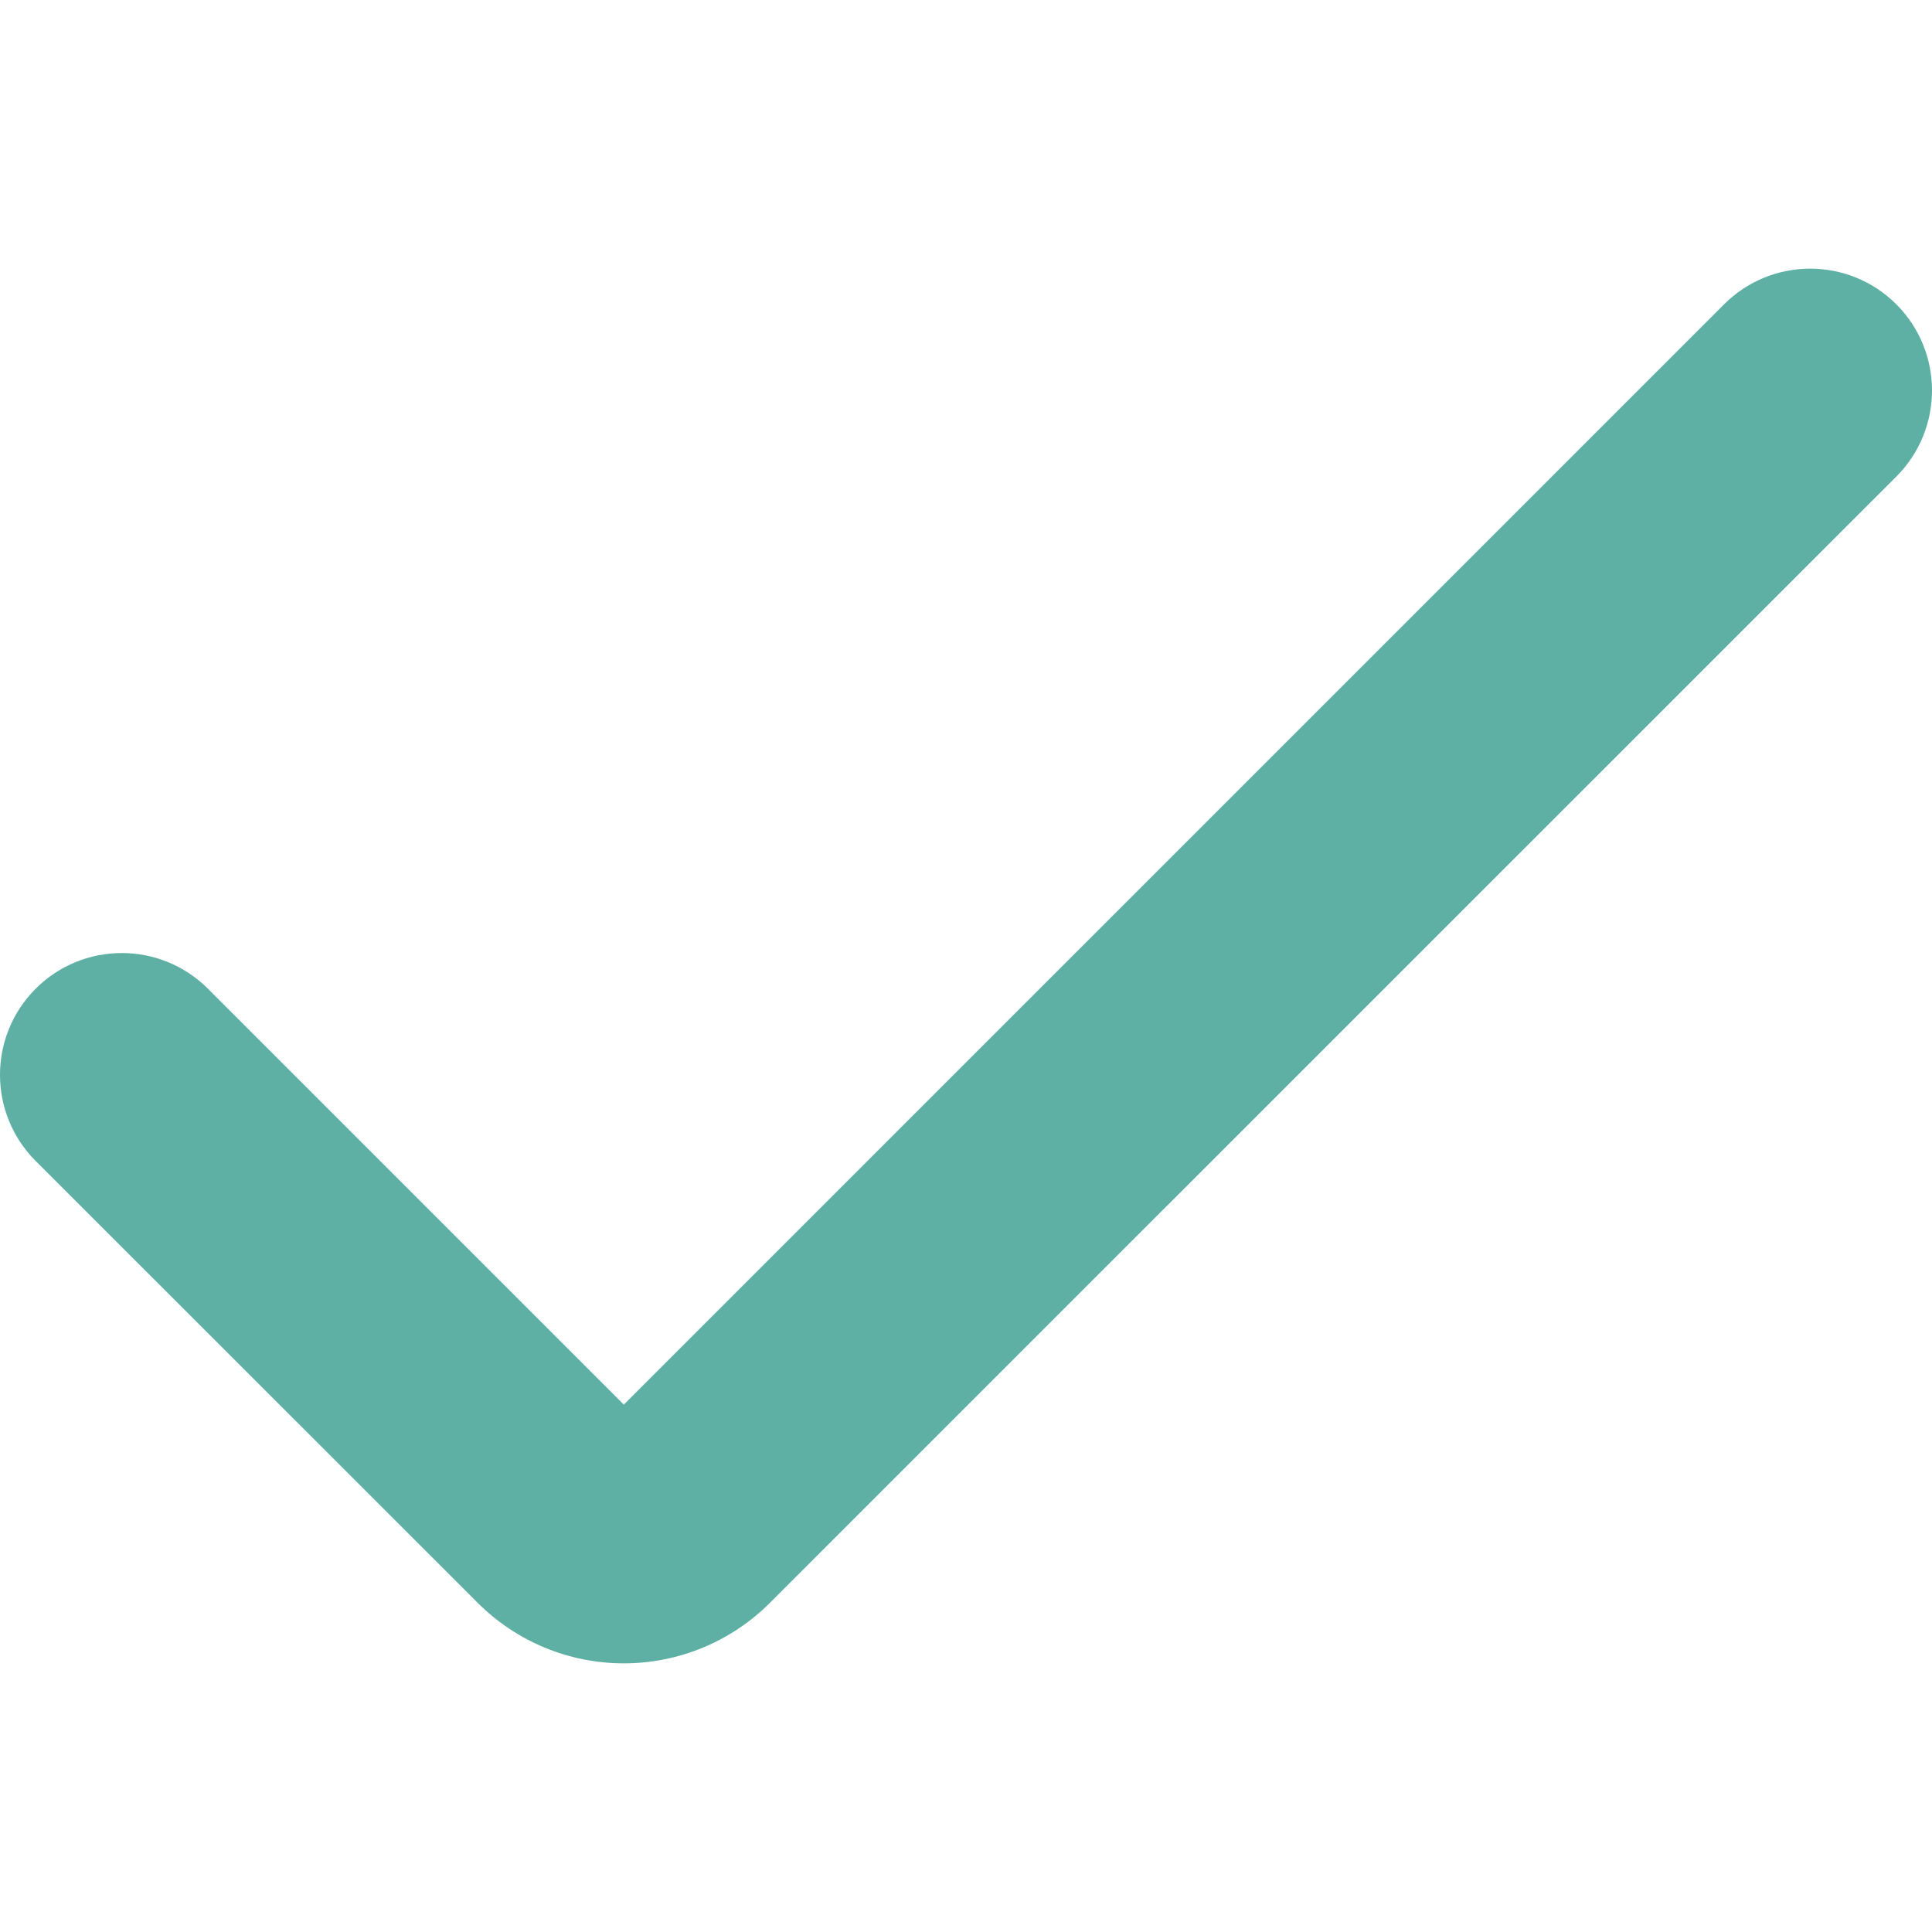
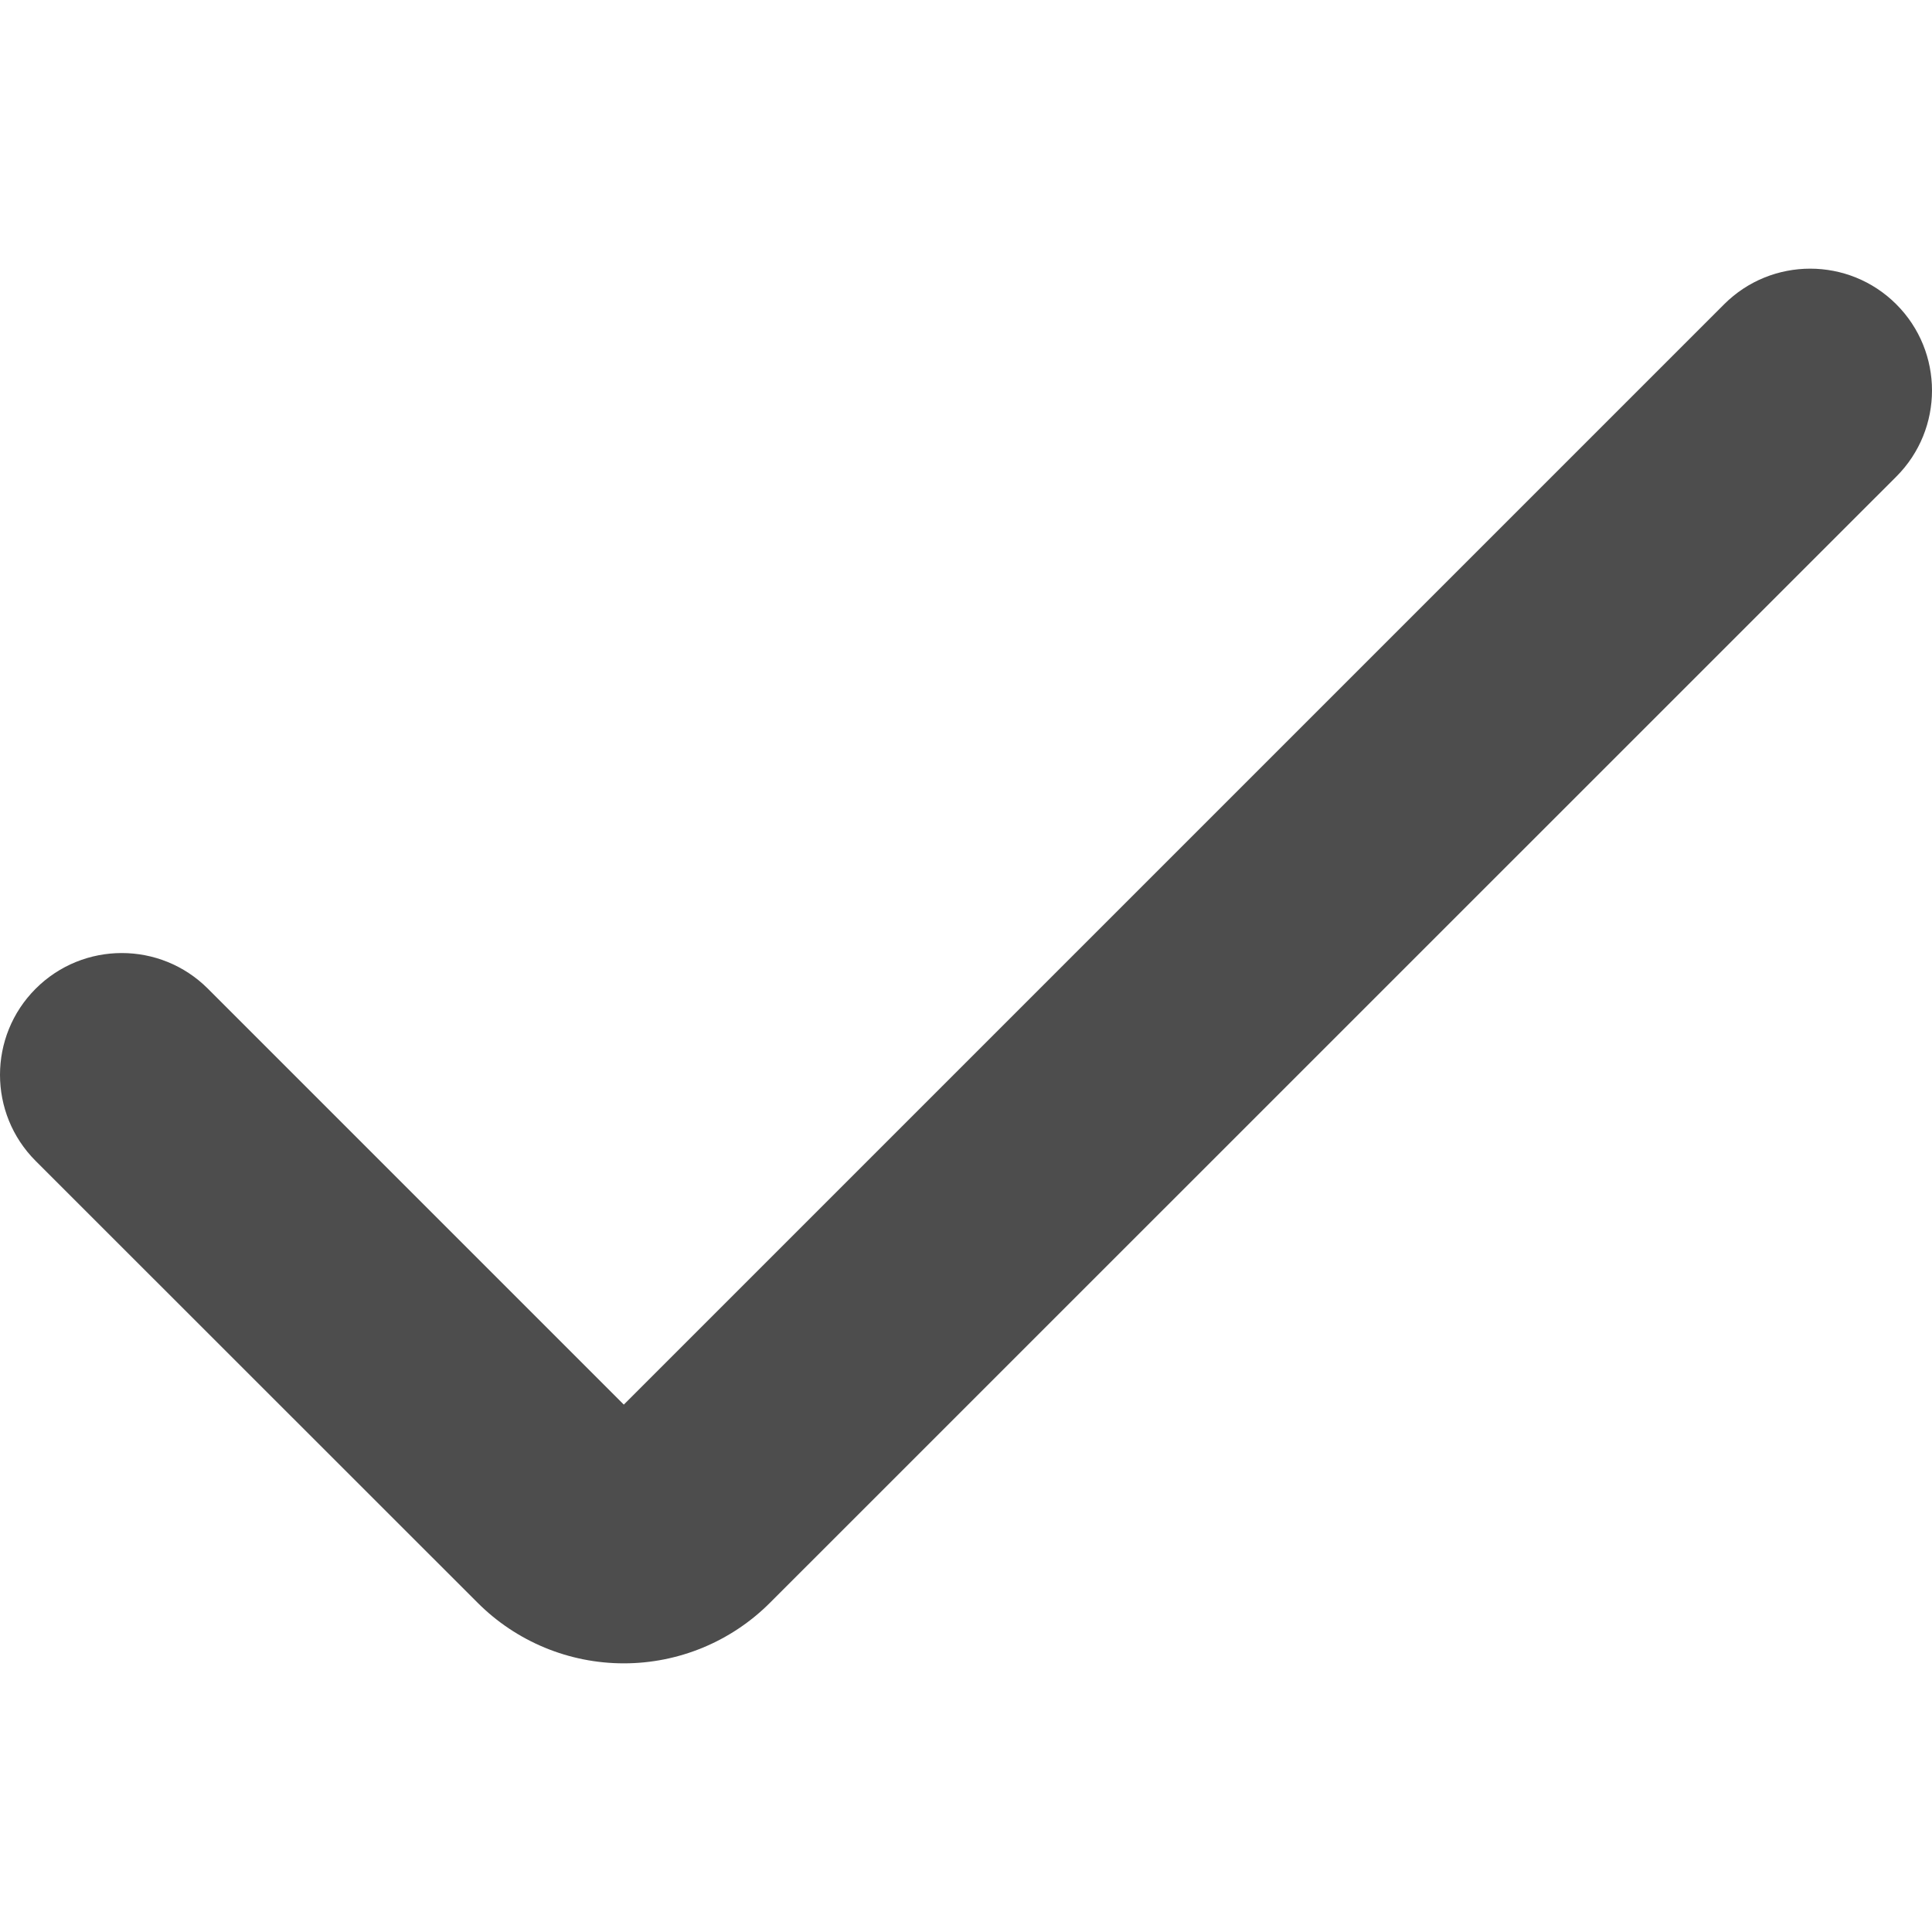
<svg xmlns="http://www.w3.org/2000/svg" version="1.1" id="Capa_1" x="0px" y="0px" viewBox="0 0 507.506 507.506" style="enable-background:new 0 0 507.506 507.506;" xml:space="preserve" width="512" height="512">
  <g>
-     <path fill="rgb(94 176 164)" d="M163.865,436.934c-14.406,0.006-28.222-5.72-38.4-15.915L9.369,304.966c-12.492-12.496-12.492-32.752,0-45.248l0,0   c12.496-12.492,32.752-12.492,45.248,0l109.248,109.248L452.889,79.942c12.496-12.492,32.752-12.492,45.248,0l0,0   c12.492,12.496,12.492,32.752,0,45.248L202.265,421.019C192.087,431.214,178.271,436.94,163.865,436.934z" />
+     <path fill="rgb(77, 77, 77)" d="M163.865,436.934c-14.406,0.006-28.222-5.72-38.4-15.915L9.369,304.966c-12.492-12.496-12.492-32.752,0-45.248l0,0   c12.496-12.492,32.752-12.492,45.248,0l109.248,109.248L452.889,79.942c12.496-12.492,32.752-12.492,45.248,0l0,0   c12.492,12.496,12.492,32.752,0,45.248L202.265,421.019C192.087,431.214,178.271,436.94,163.865,436.934z" />
  </g>
</svg>
